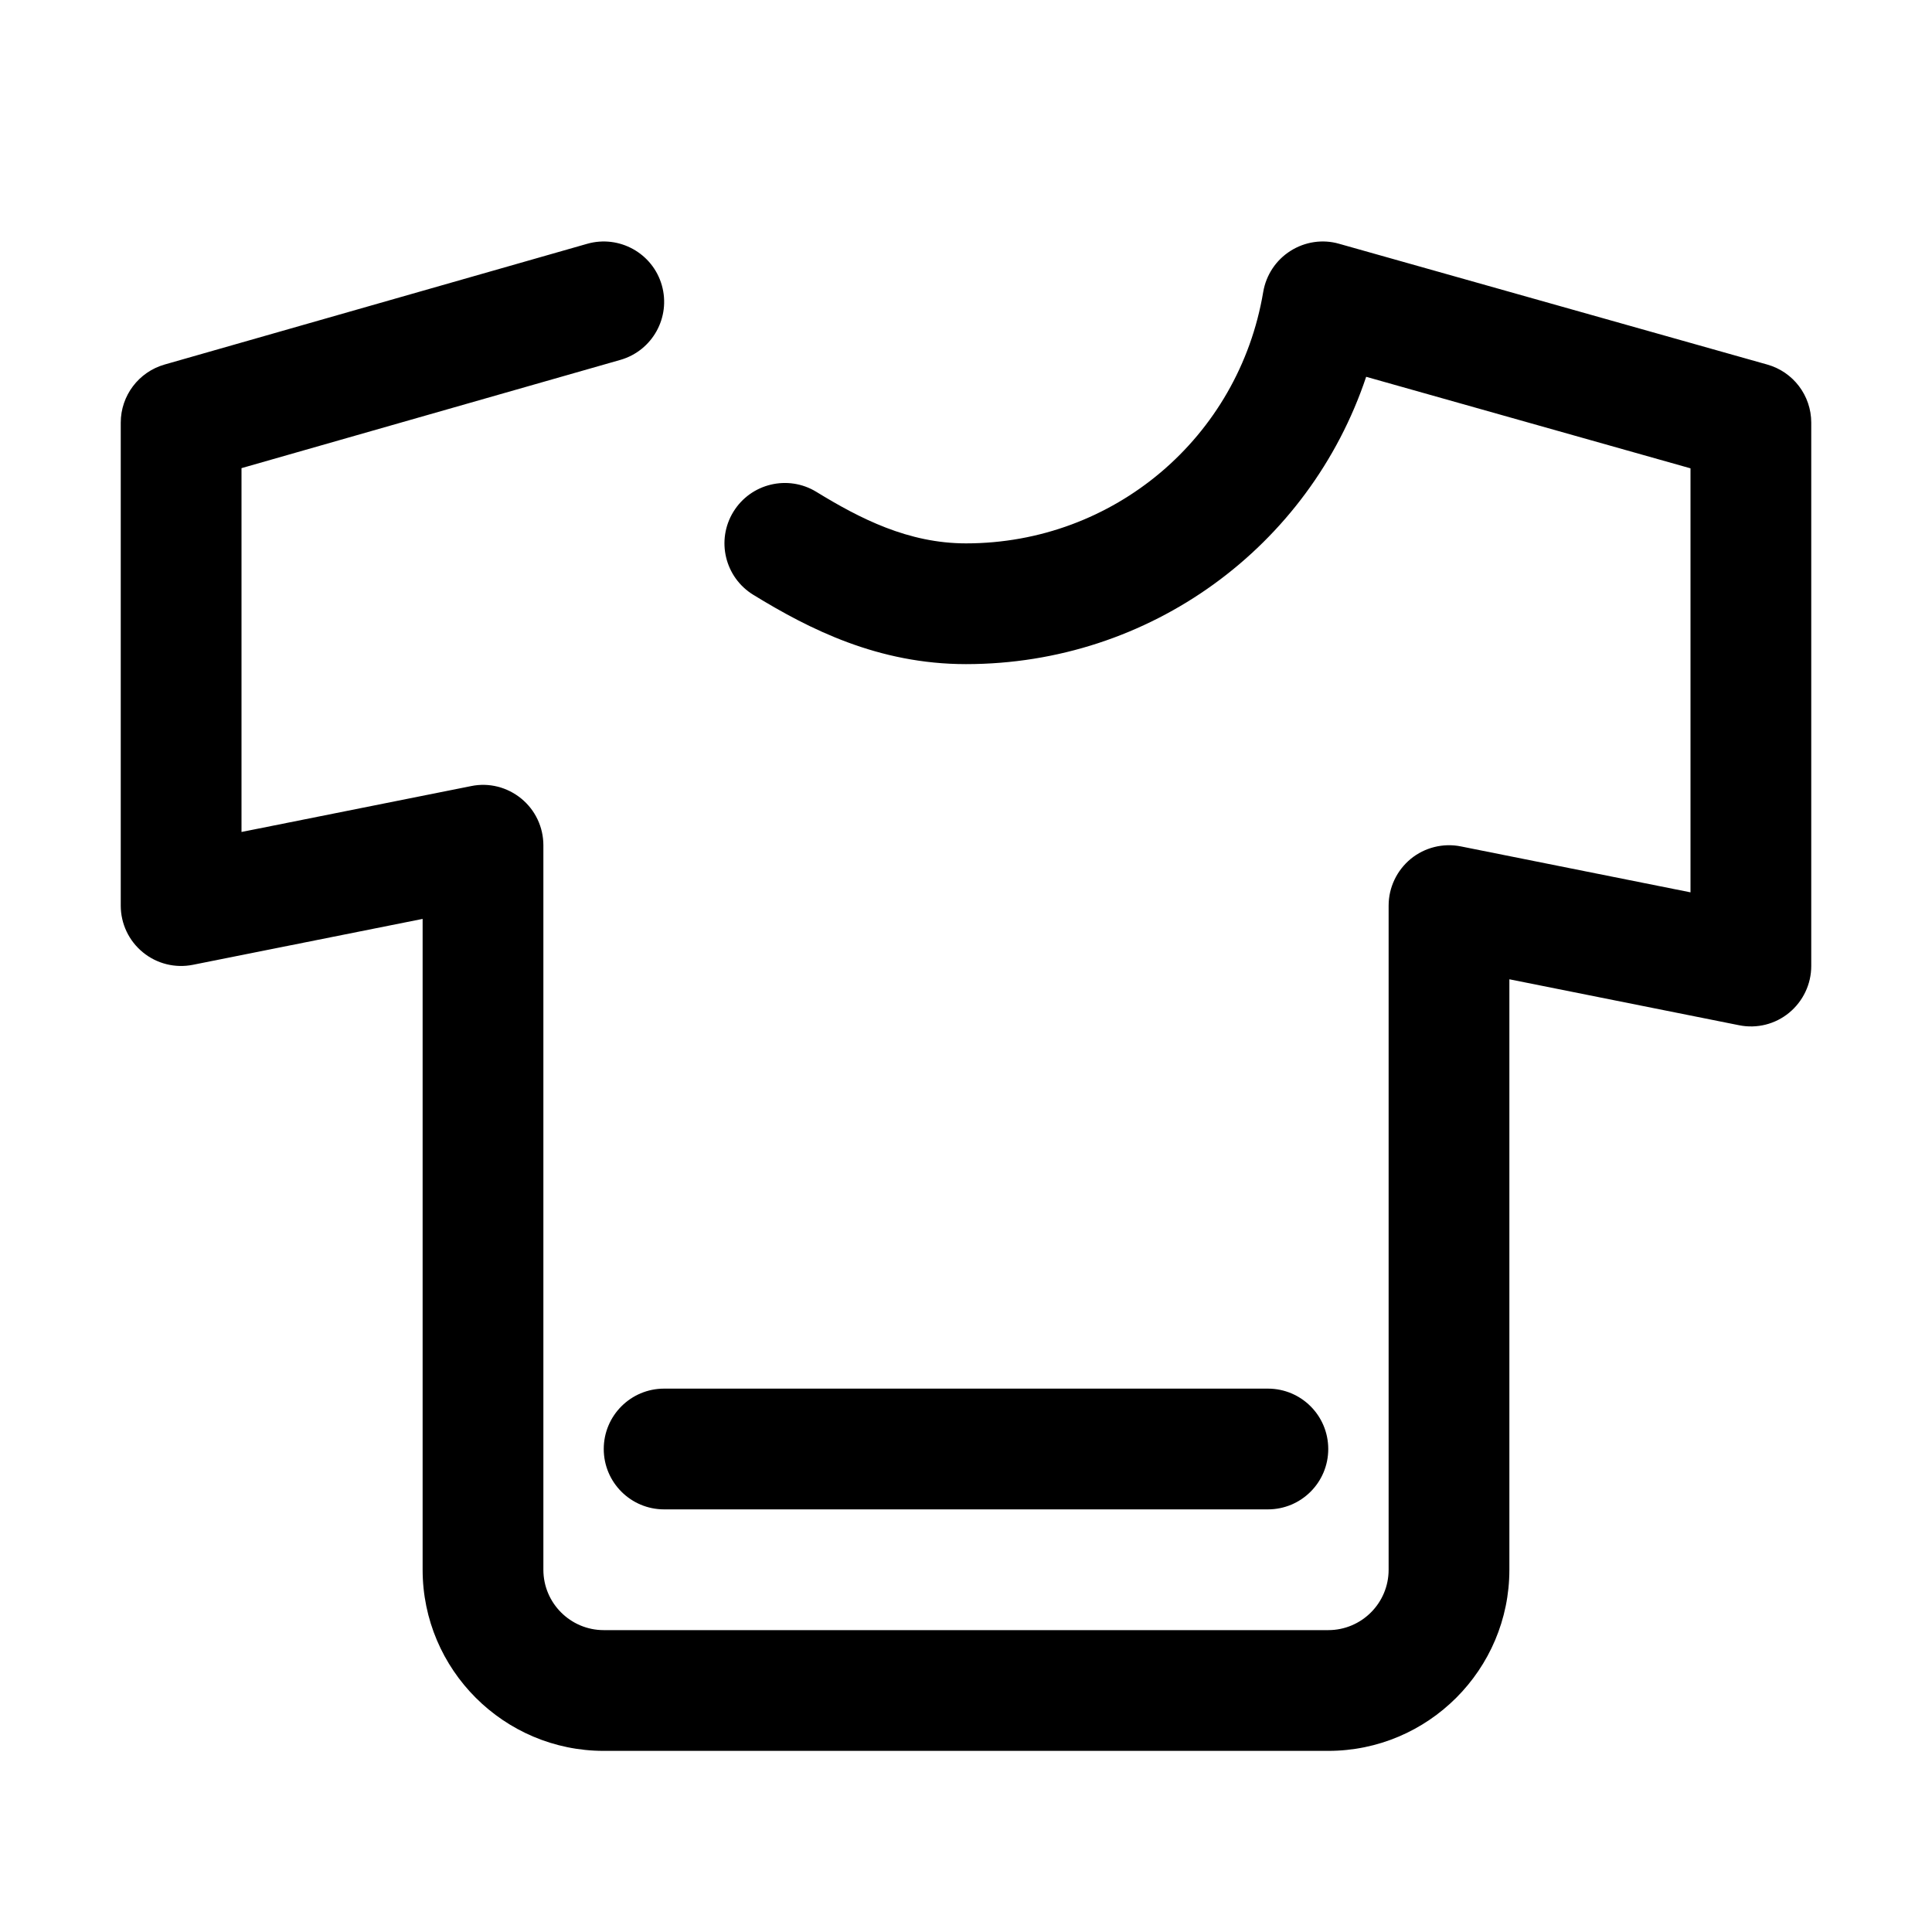
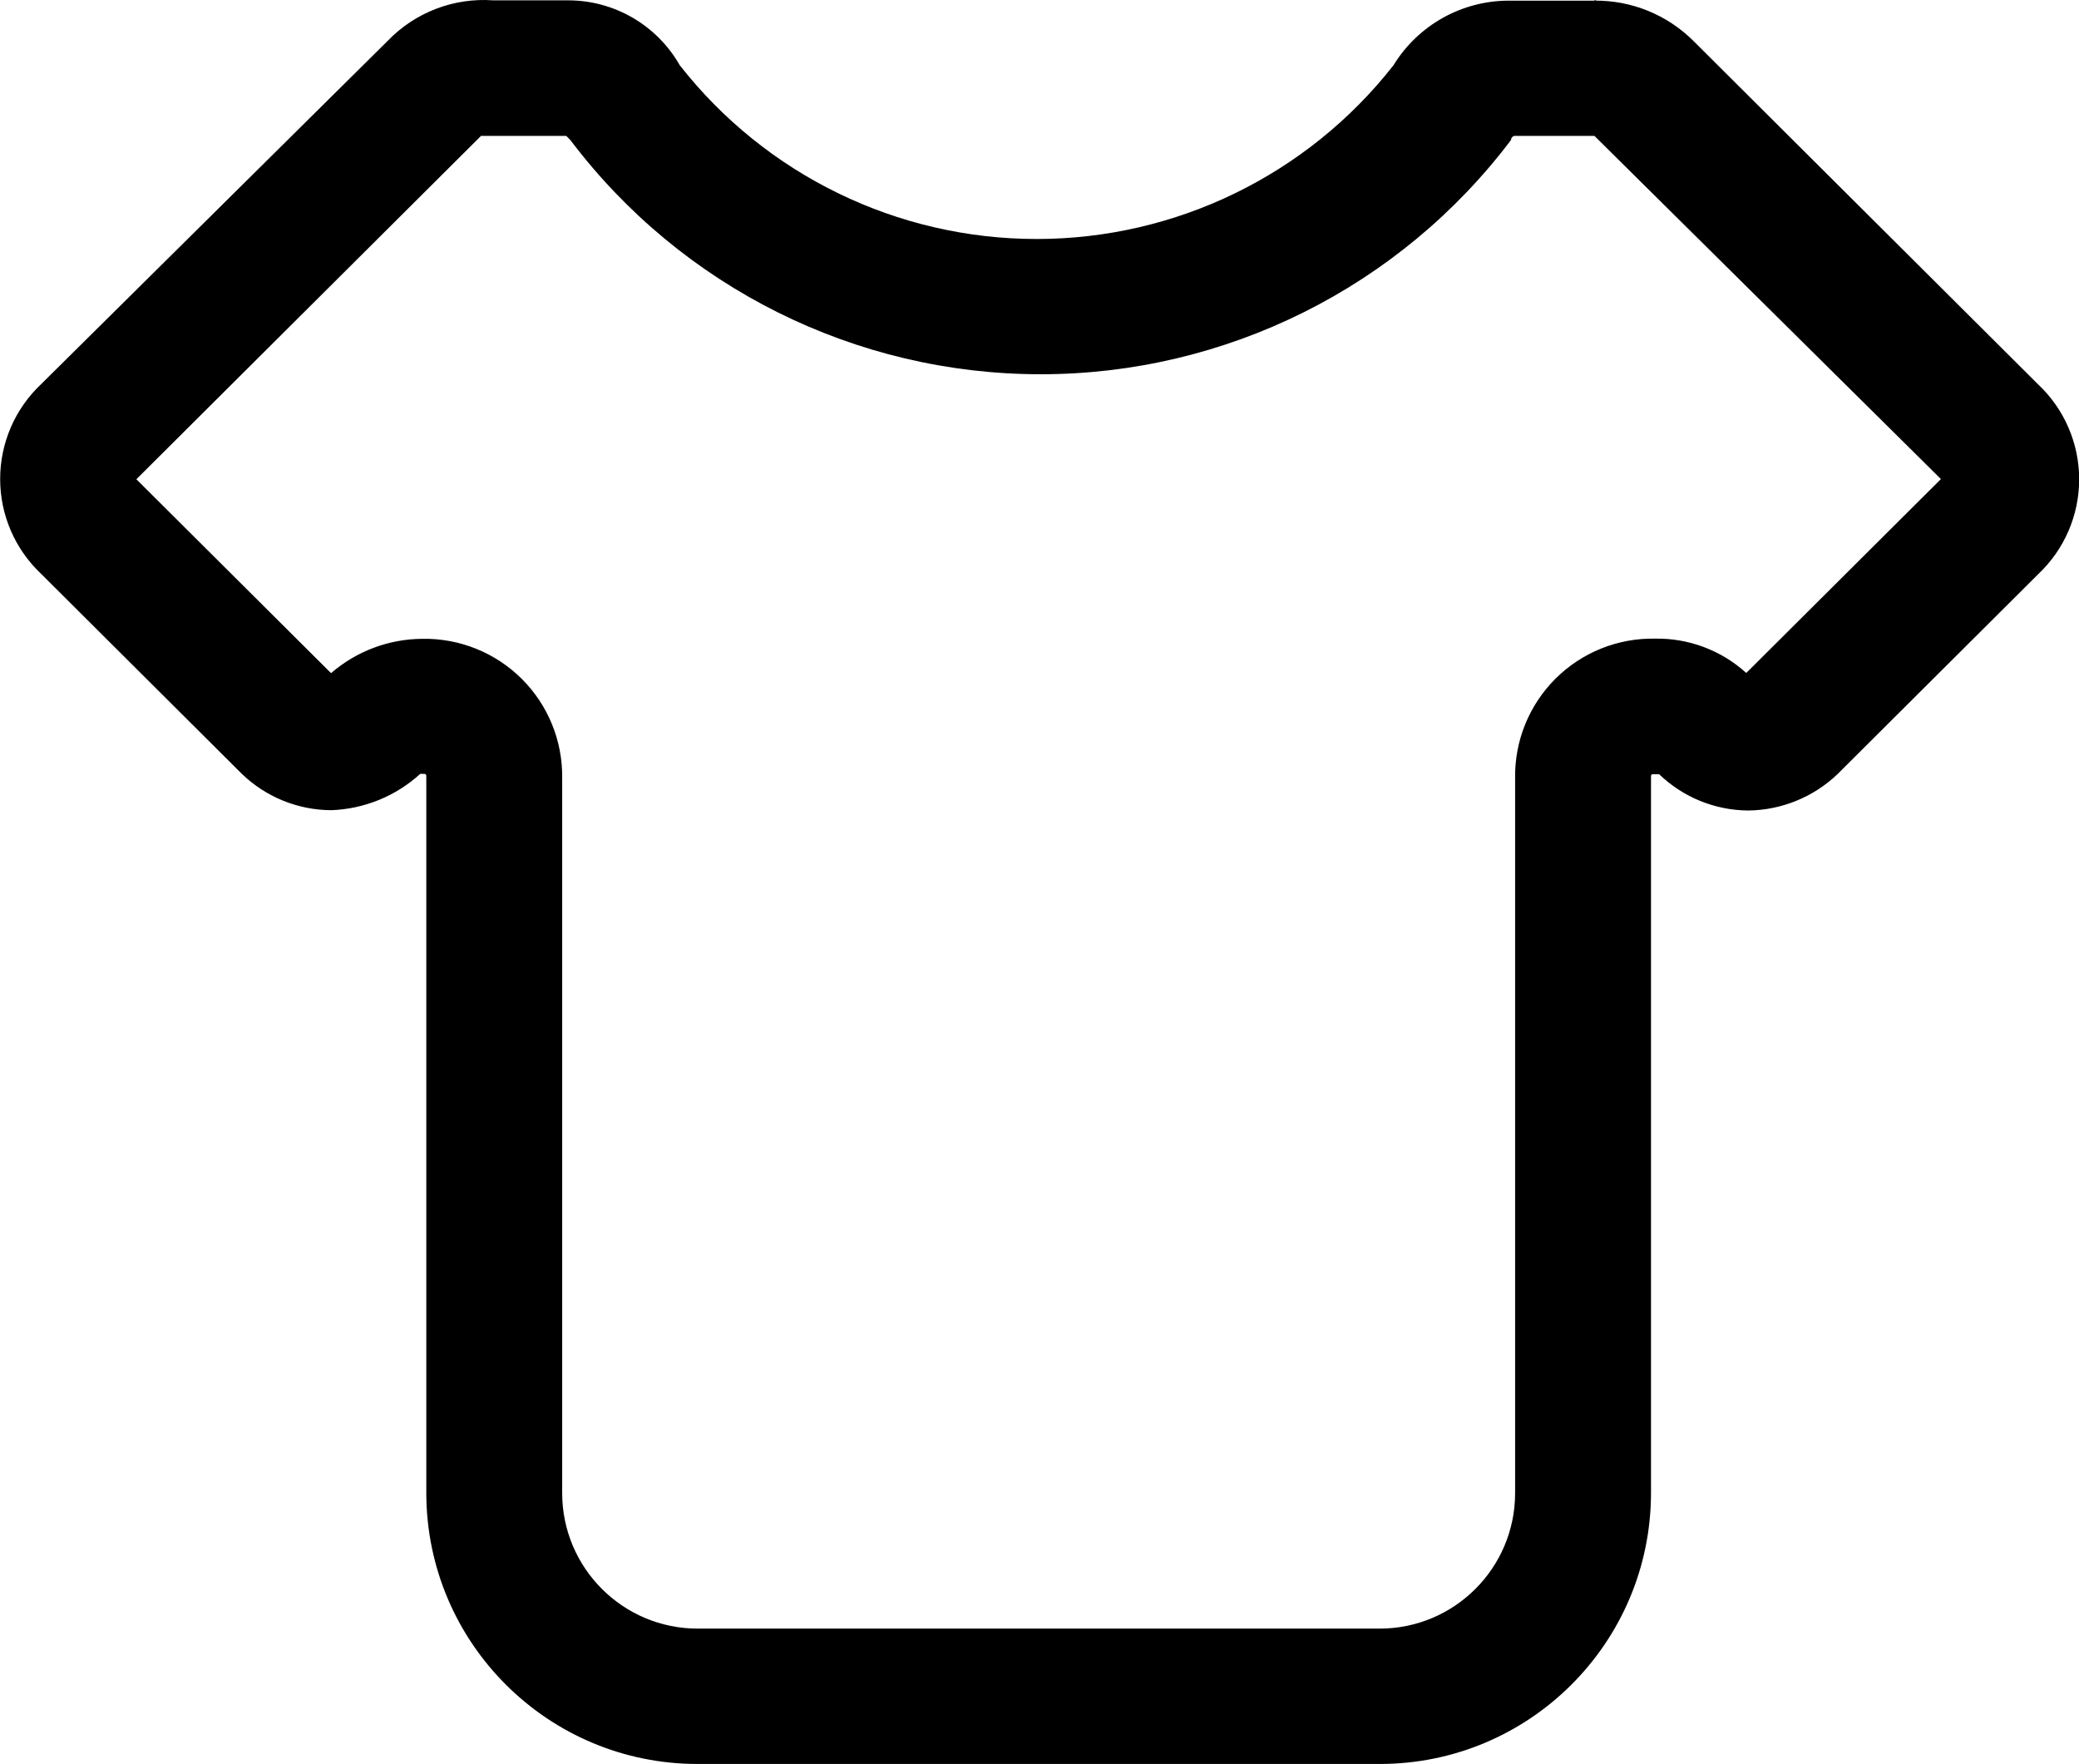
- <svg xmlns="http://www.w3.org/2000/svg" t="1618840107660" class="icon" viewBox="0 0 1024 1024" version="1.1" p-id="5513" width="200" height="200">
+ <svg xmlns="http://www.w3.org/2000/svg" t="1618843107052" class="icon" viewBox="0 0 1207 1024" version="1.1" p-id="4470" width="235.742" height="200">
  <defs>
    <style type="text/css" />
  </defs>
-   <path d="M936.672 193.216l-226.88-64c-8.704-2.528-18.112-1.12-25.824 3.776-7.68 4.864-12.896 12.736-14.432 21.728C656.576 231.936 590.272 288 512 288c-30.56 0-56.16-13.12-79.296-27.296-15.04-9.216-34.752-4.512-44 10.56s-4.512 34.752 10.56 44C428.896 333.44 465.44 352 512 352c97.664 0 181.952-62.272 212.096-152.288L896 248.224l0 224.736-121.728-24.352c-9.408-1.888-19.168 0.576-26.56 6.624C740.32 461.344 736 470.4 736 480l0 352c0 17.664-14.336 32-32 32L320 864c-17.632 0-32-14.336-32-32L288 448c0-9.6-4.288-18.656-11.712-24.736-7.424-6.08-17.152-8.576-26.56-6.624L128 440.96 128 248.128l200.8-57.376c16.992-4.864 26.816-22.56 21.984-39.552-4.832-16.96-22.56-26.816-39.552-21.984l-224 64C73.472 197.152 64 209.728 64 224l0 256c0 9.6 4.288 18.656 11.712 24.736 7.392 6.08 17.152 8.512 26.56 6.624L224 487.04 224 832c0 52.928 43.072 96 96 96l384 0c52.928 0 96-43.072 96-96l0-312.96 121.728 24.352c9.44 1.92 19.2-0.544 26.56-6.624C955.68 530.656 960 521.6 960 512L960 224C960 209.664 950.464 197.088 936.672 193.216zM320 768c0 17.696 14.336 32 32 32l320 0c17.696 0 32-14.304 32-32s-14.304-32-32-32L352 736C334.336 736 320 750.304 320 768z" p-id="5514" />
+   <path d="M925.555 0.199v78.568l201.286 199.333-113.022 112.56a76.757 76.757 0 0 0-52.959-19.926 79.74 79.74 0 0 0-81.232 80.912V866.863a78.71 78.71 0 0 1-78.888 78.568H405.237a78.71 78.71 0 0 1-78.852-78.568V451.753a79.776 79.776 0 0 0-81.232-80.912 81.694 81.694 0 0 0-52.959 19.926L79.172 278.207l200.114-199.333h49.442l2.344 2.344a342.155 342.155 0 0 0 546.212 0 2.309 2.309 0 0 1 2.344-2.344h47.098V0.199m-596.72 0H286.354a77.325 77.325 0 0 0-61.199 23.443L23.869 223.01a75.62 75.62 0 0 0 0 110.109l116.538 116.112a75.265 75.265 0 0 0 51.787 21.098 81.019 81.019 0 0 0 51.787-21.098h1.172c2.344 0 2.344 0 2.344 2.344V866.863a157.456 157.456 0 0 0 157.74 157.136h395.54a157.456 157.456 0 0 0 157.74-157.136V451.753c0-2.344 0-2.344 2.344-2.344h2.344a75.265 75.265 0 0 0 51.787 21.098 76.295 76.295 0 0 0 51.787-21.098l116.538-116.112a75.62 75.62 0 0 0 0-110.109L983.202 23.819a80.131 80.131 0 0 0-57.683-23.443h-49.407a78.568 78.568 0 0 0-67.095 37.508 263.231 263.231 0 0 1-414.365 0A74.59 74.59 0 0 0 329.901 0.199z" p-id="4471" />
</svg>
